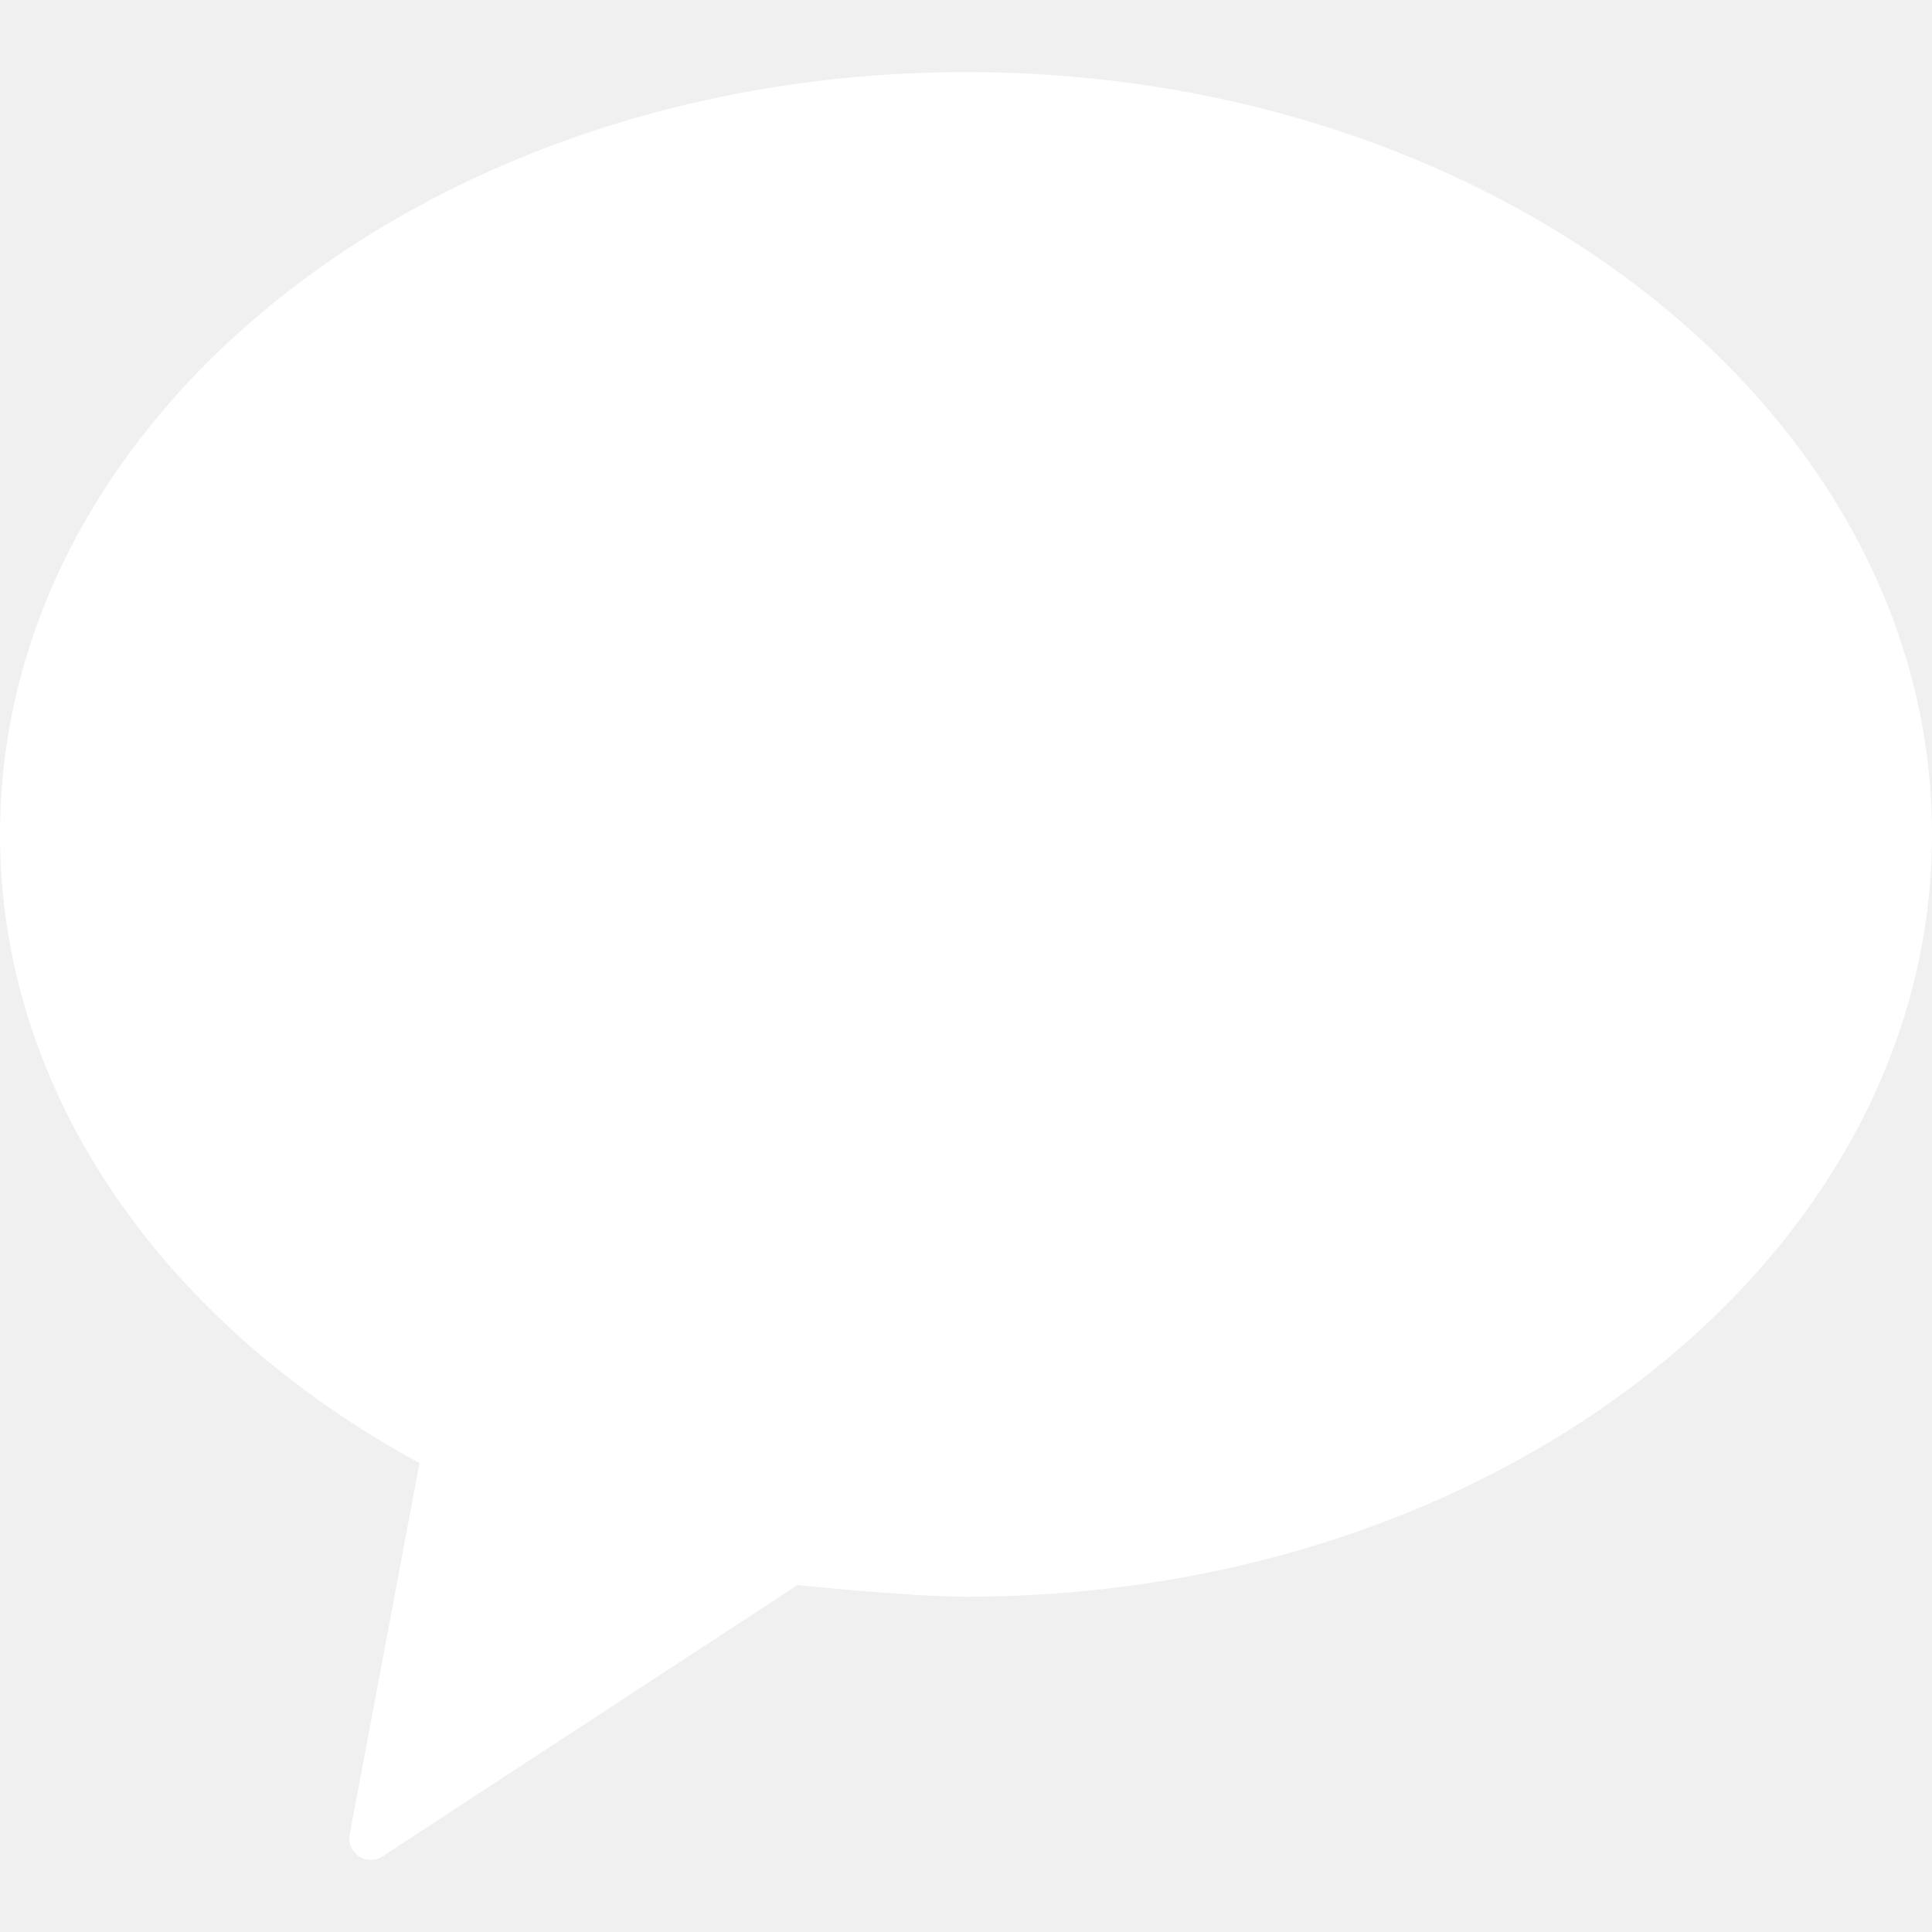
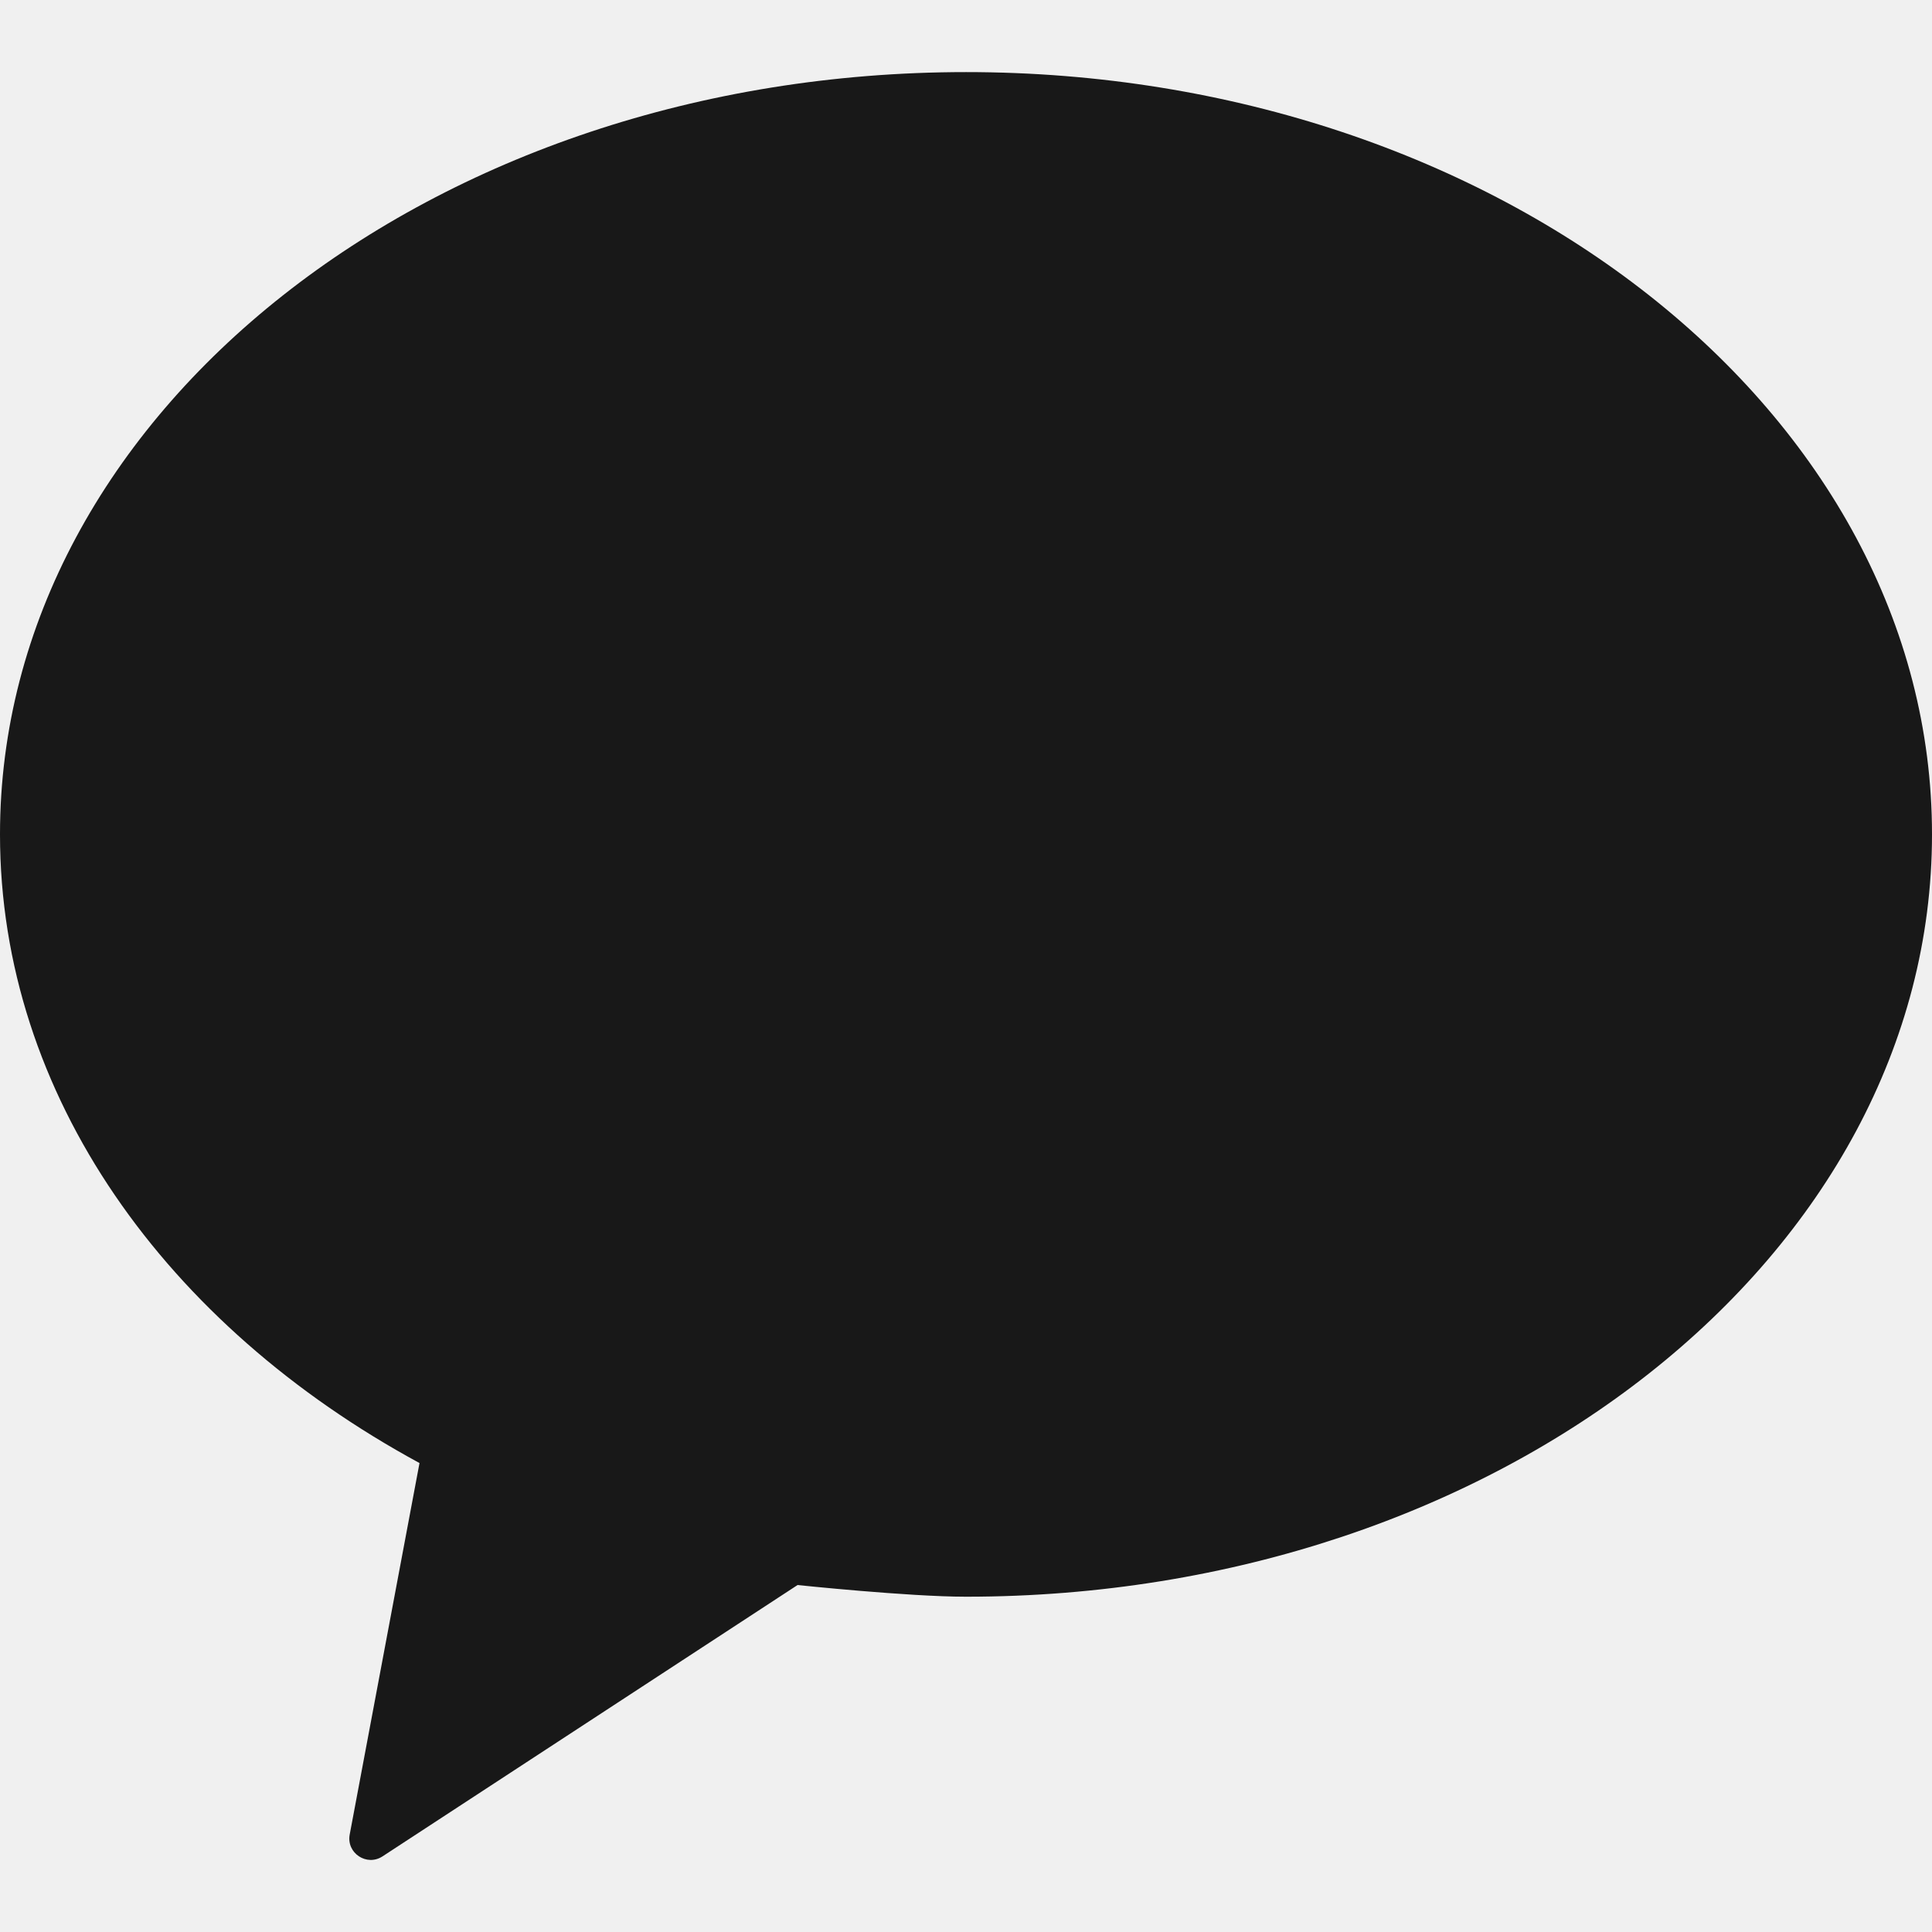
<svg xmlns="http://www.w3.org/2000/svg" width="22" height="22" viewBox="0 0 22 22" fill="none">
-   <path d="M11.001 0.821C4.925 0.821 0 4.707 0 9.501C0 12.473 1.892 15.095 4.777 16.66L3.982 20.891C3.943 21.102 4.177 21.257 4.357 21.138L9.082 18.049C9.082 18.049 10.346 18.182 11 18.182C17.076 18.182 22 14.295 22 9.501C22.001 4.707 17.076 0.821 11.001 0.821Z" fill="white" />
+   <path d="M11.001 0.821C4.925 0.821 0 4.707 0 9.501C0 12.473 1.892 15.095 4.777 16.66L3.982 20.891C3.943 21.102 4.177 21.257 4.357 21.138L9.082 18.049C9.082 18.049 10.346 18.182 11 18.182C17.076 18.182 22 14.295 22 9.501C22.001 4.707 17.076 0.821 11.001 0.821Z" fill="black" fill-opacity="0.9" />
</svg>
